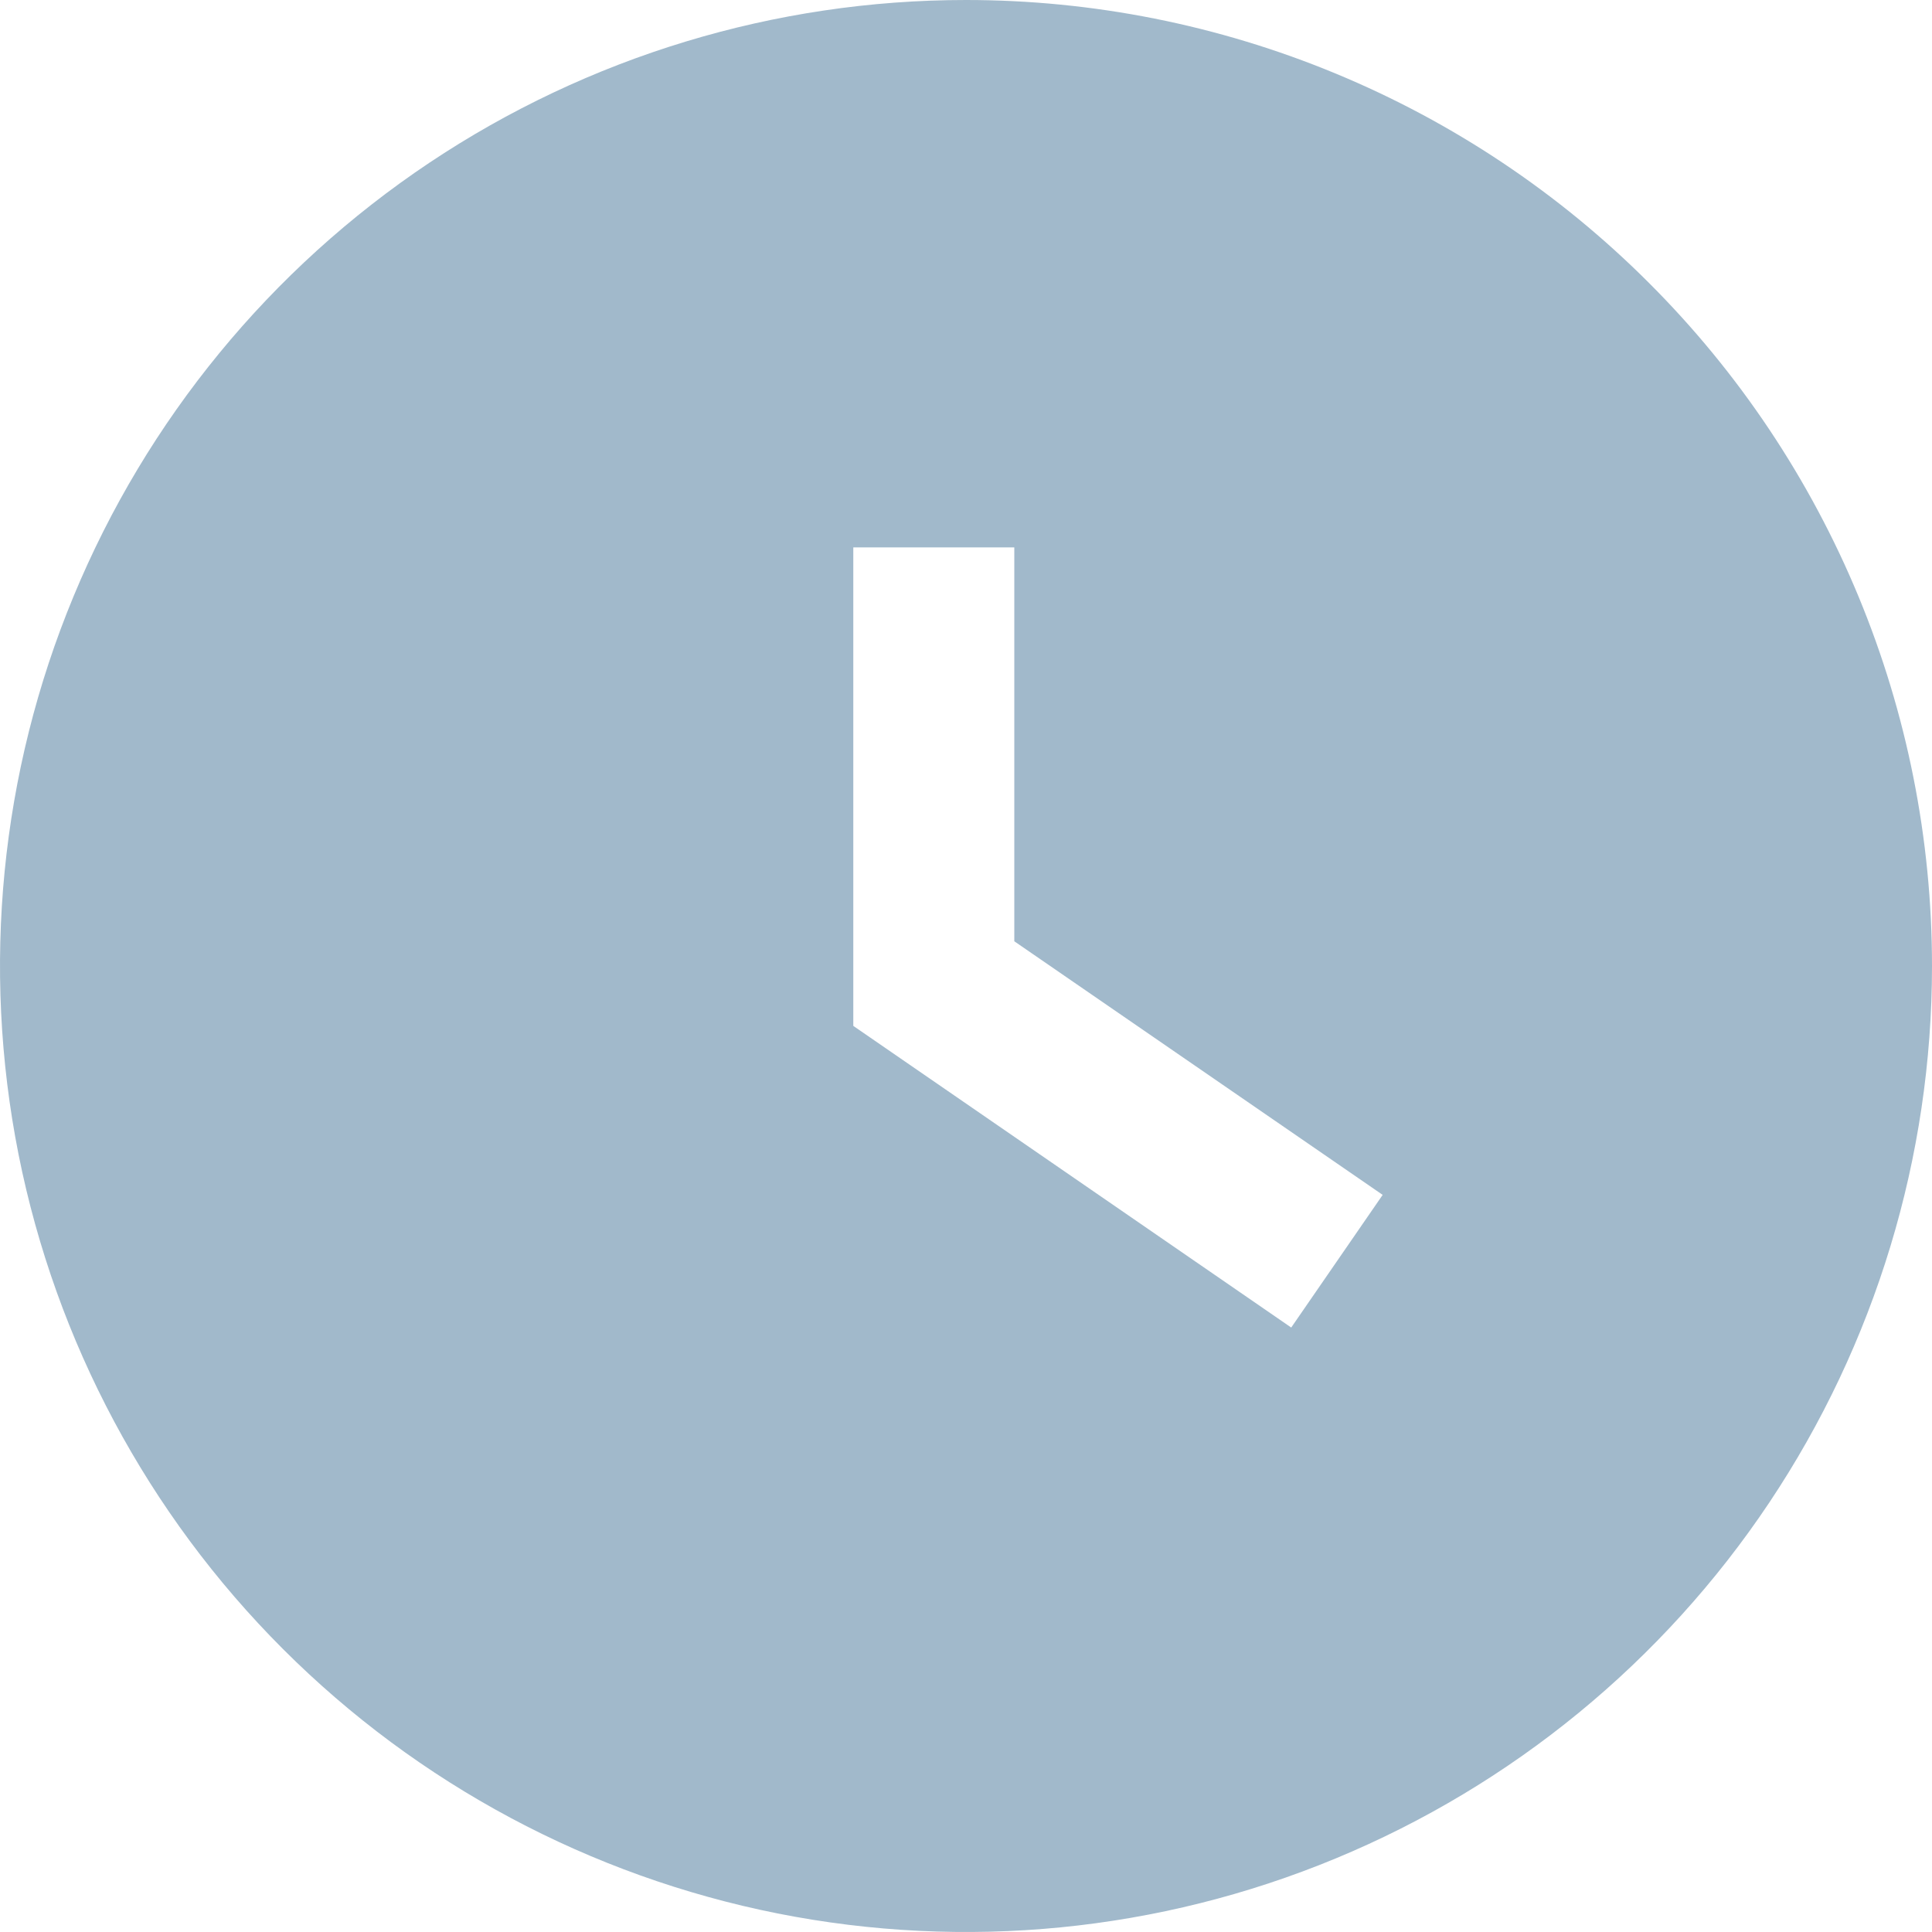
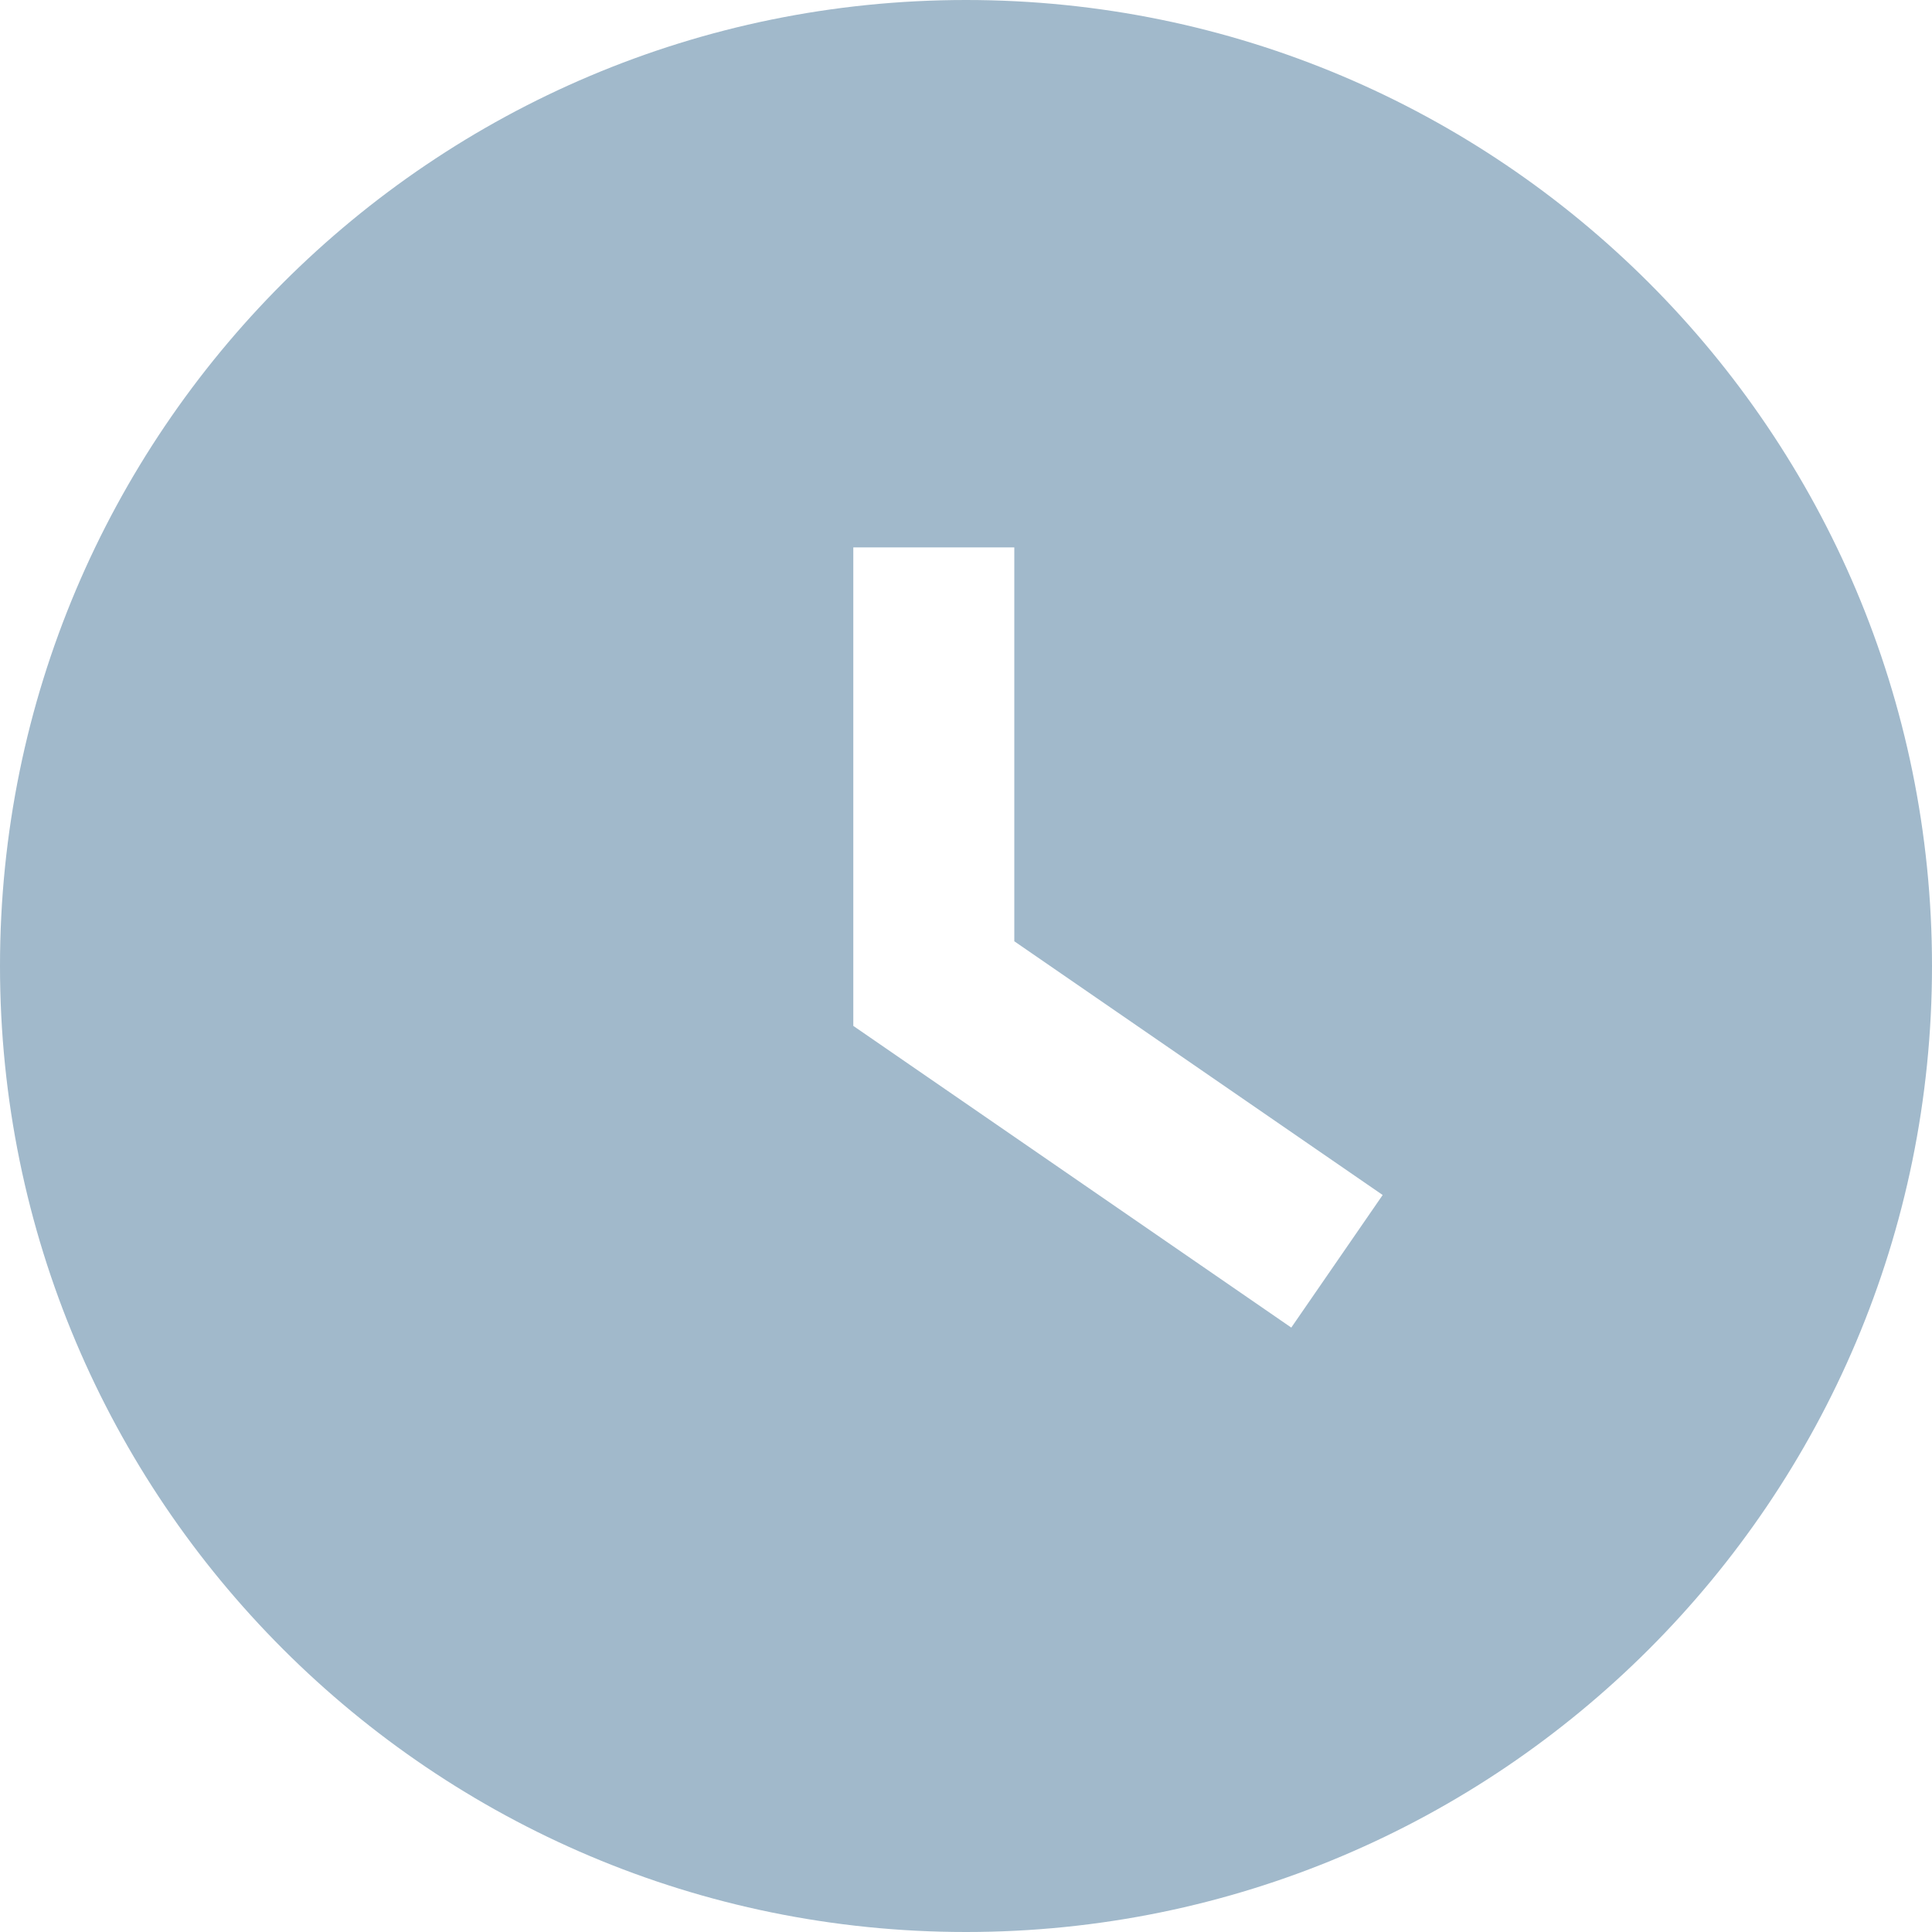
- <svg xmlns="http://www.w3.org/2000/svg" width="15" height="15" viewBox="0 0 15 15" fill="none">
-   <path d="M7.5 0C6.017 0 4.567 0.44 3.333 1.264C2.1 2.088 1.139 3.259 0.571 4.63C0.003 6 -0.145 7.508 0.144 8.963C0.434 10.418 1.148 11.754 2.197 12.803C3.246 13.852 4.582 14.566 6.037 14.856C7.492 15.145 9 14.997 10.37 14.429C11.741 13.861 12.912 12.9 13.736 11.667C14.56 10.433 15 8.983 15 7.5C15 6.515 14.806 5.54 14.429 4.63C14.052 3.72 13.5 2.893 12.803 2.197C12.107 1.5 11.28 0.948 10.37 0.571C9.46 0.194 8.485 0 7.5 0ZM10.025 10.307L6.625 7.965V4.25H7.875V7.308L10.735 9.277L10.025 10.307Z" fill="#A1B9CB" />
+ <svg xmlns="http://www.w3.org/2000/svg" width="15" height="15" fill="none">
+   <path d="M7.5 0a7.5 7.5 0 1 0 0 15 7.5 7.5 0 0 0 0-15zm2.525 10.307l-3.4-2.342V4.25h1.25v3.058l2.86 1.97-.71 1.03z" fill="#A1B9CB" />
</svg>
